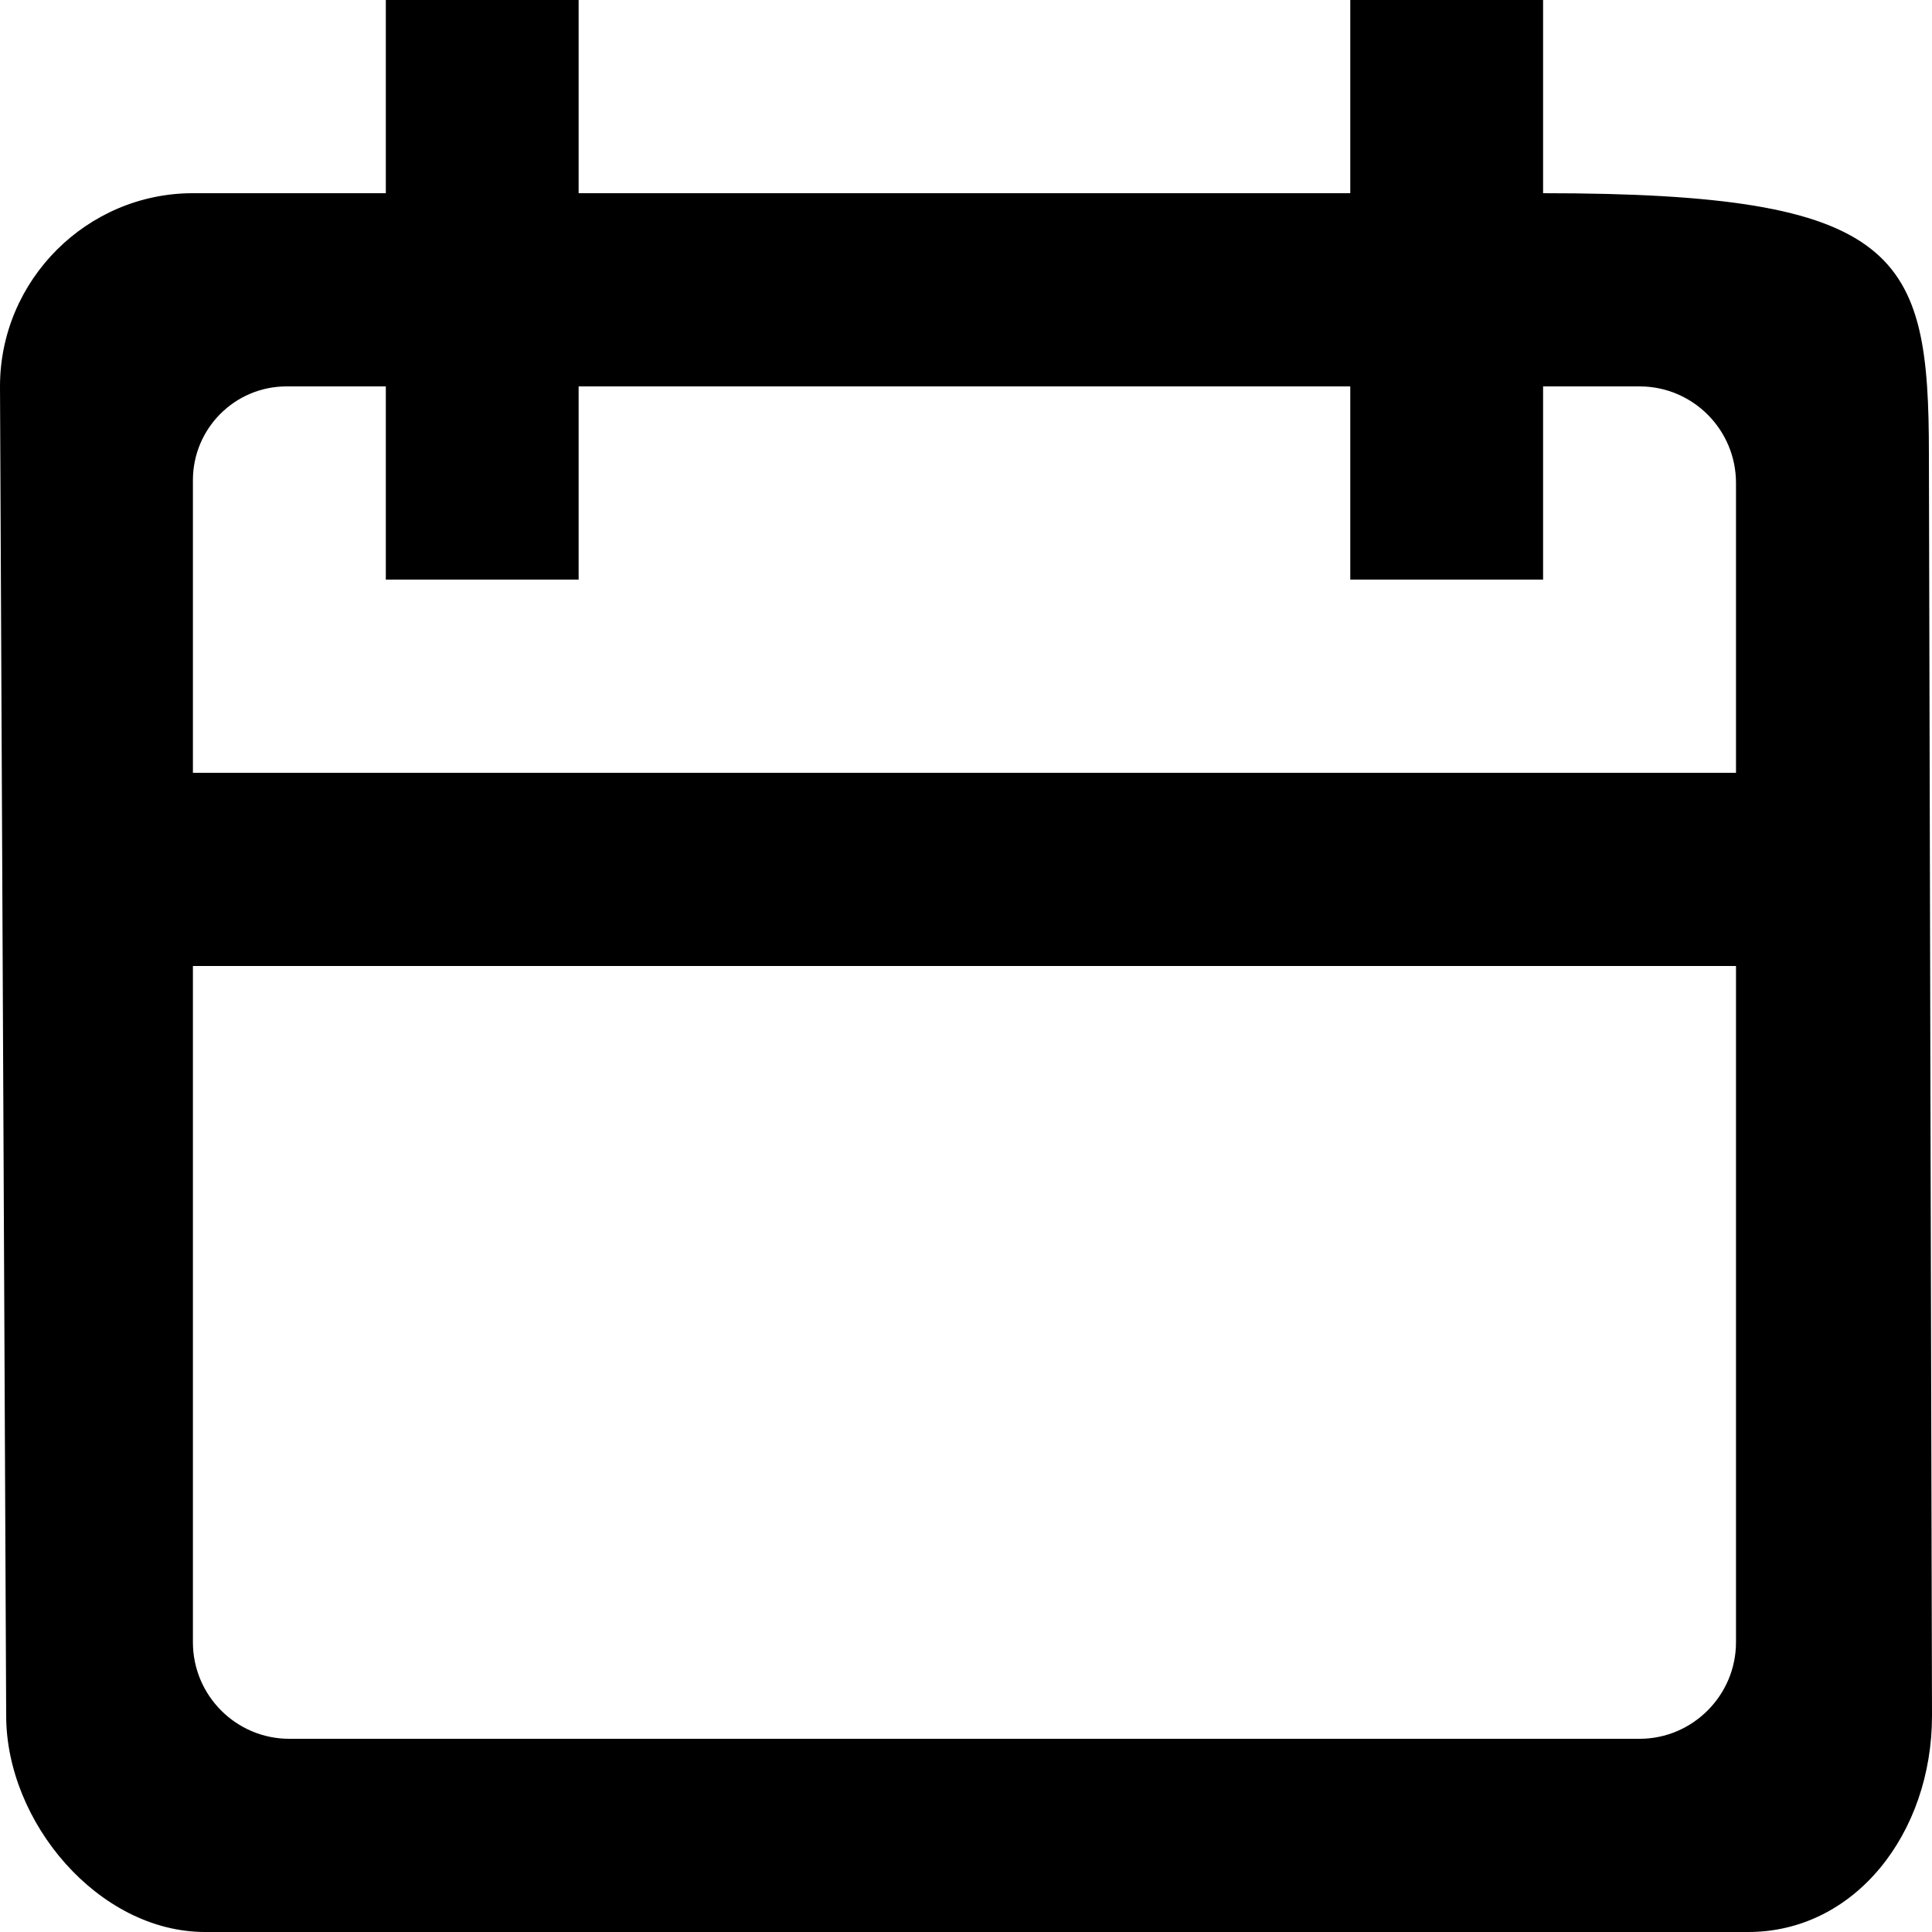
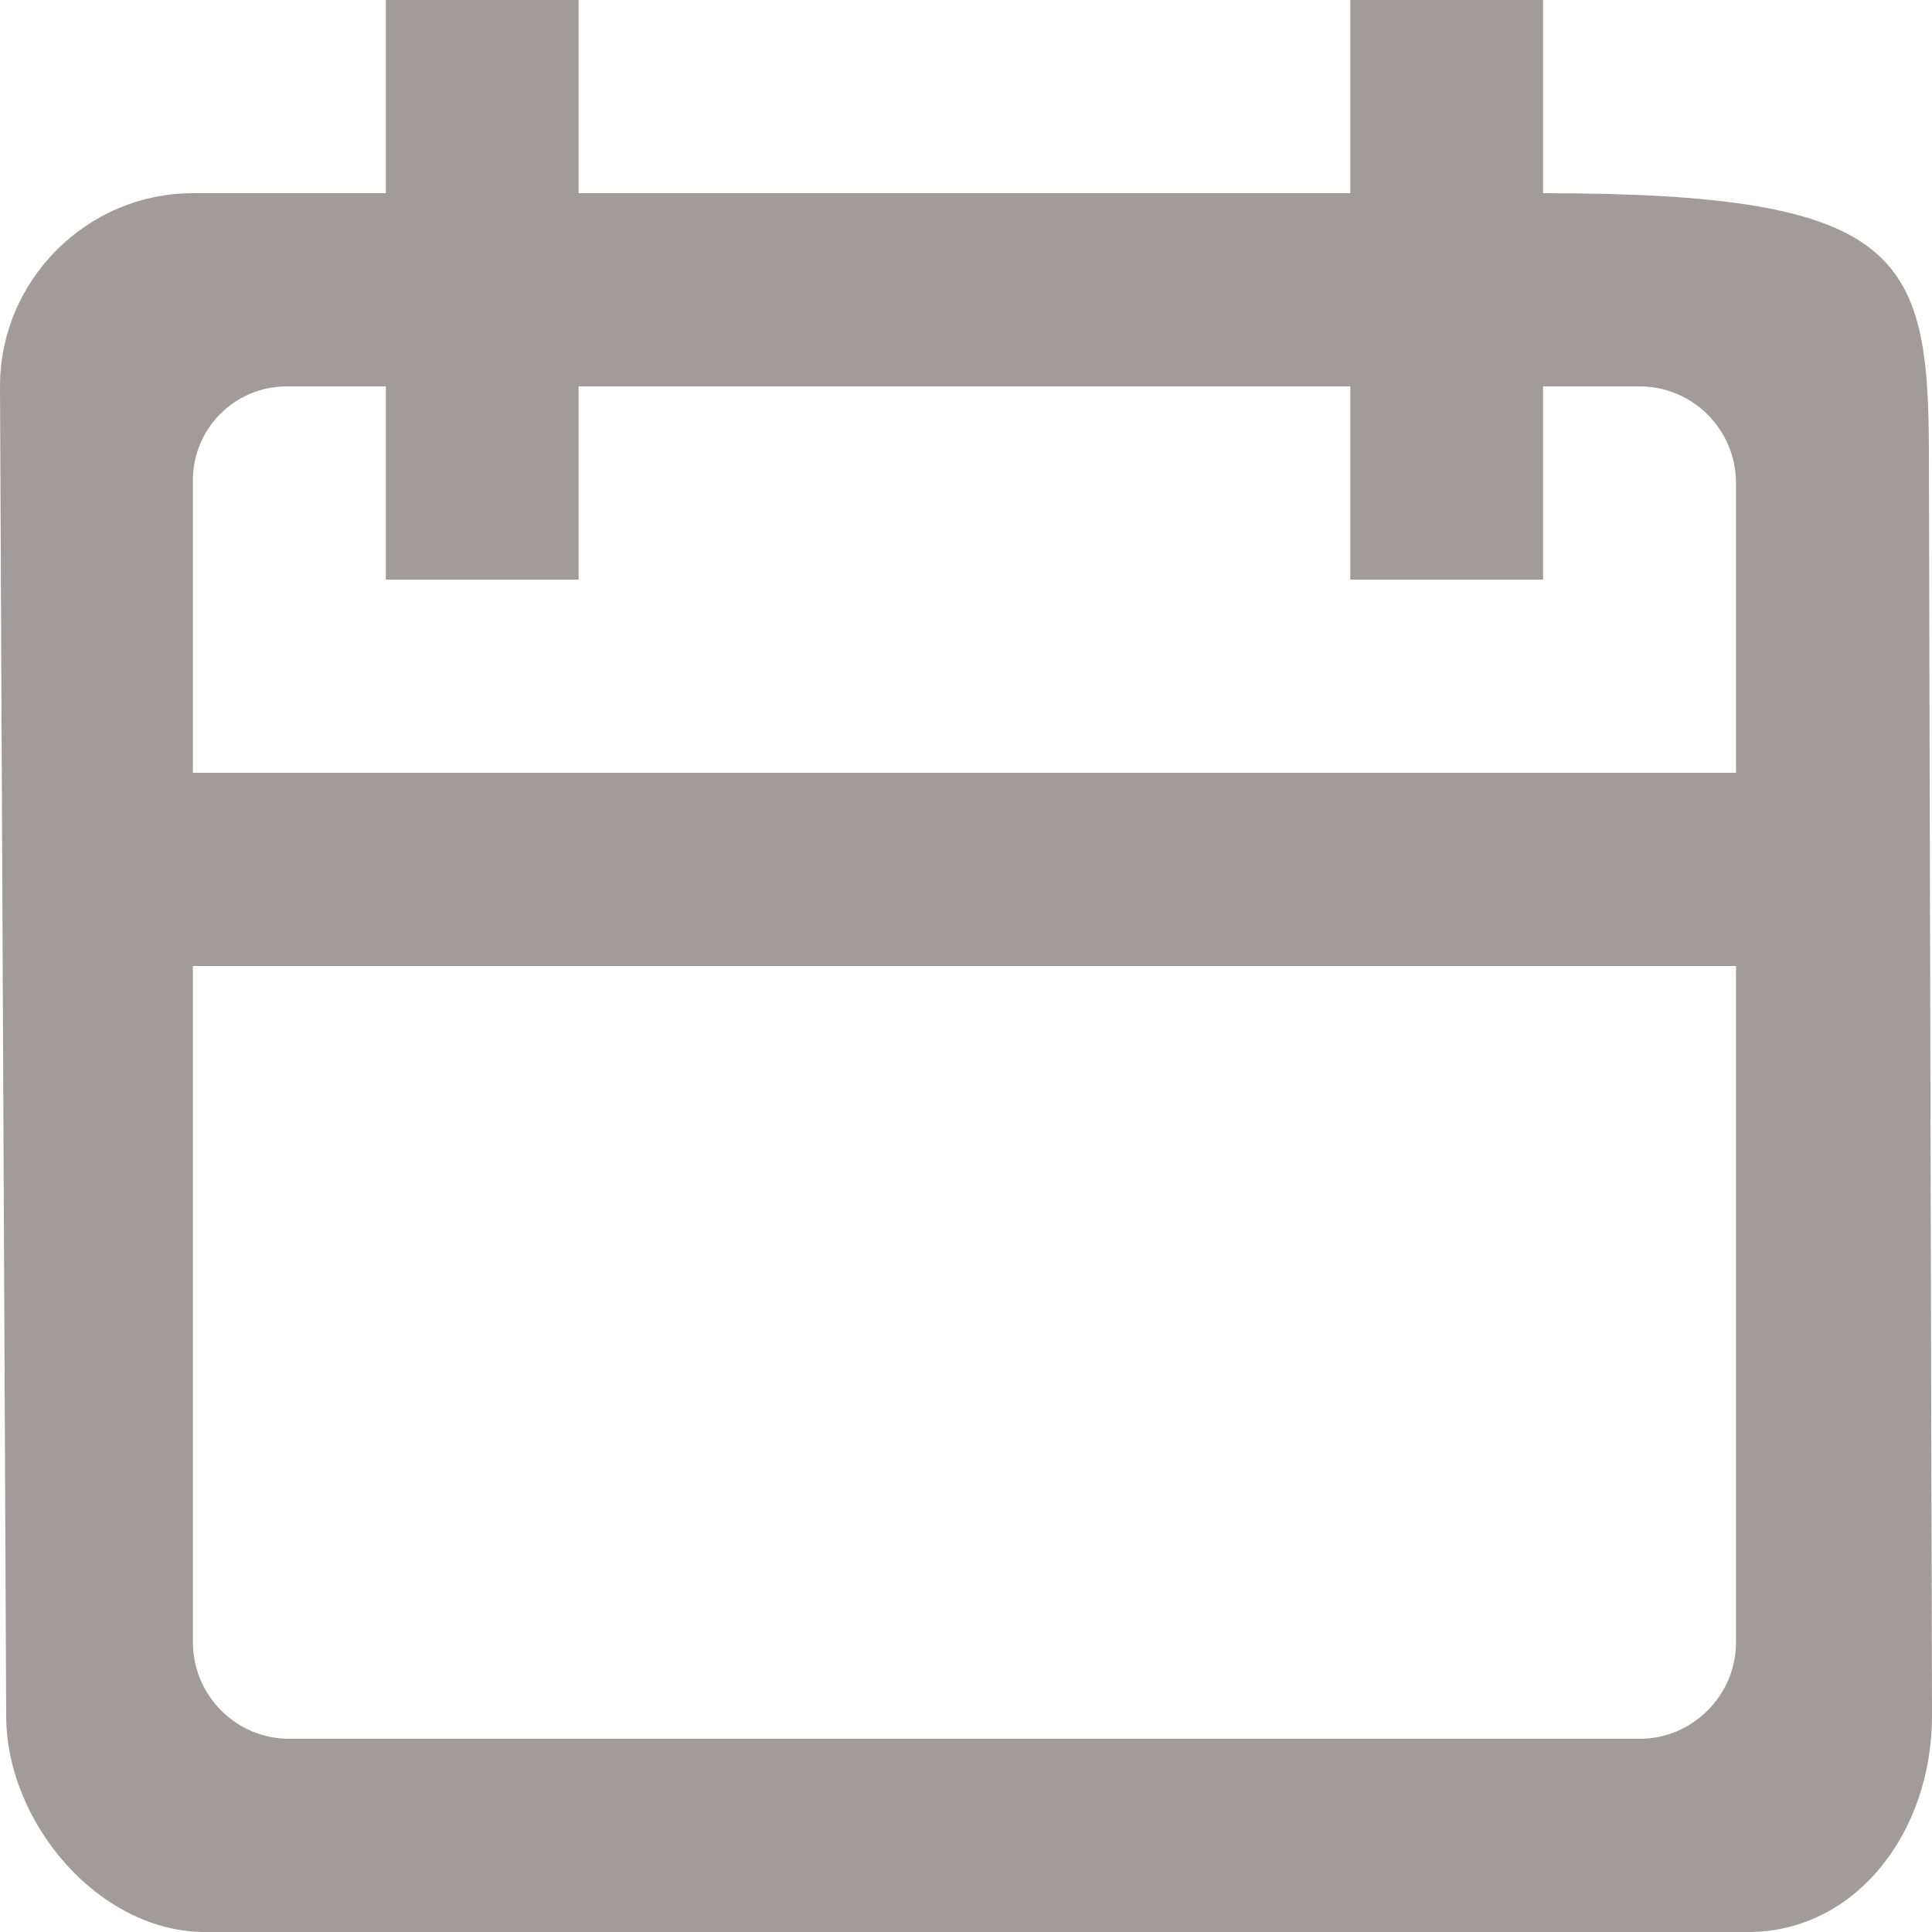
<svg xmlns="http://www.w3.org/2000/svg" width="800px" height="800px" viewBox="0 0 20 20" version="1.1">
  <defs>

</defs>
  <g id="Page-1" stroke="none" stroke-width="1" fill="none" fill-rule="evenodd">
-     <g id="Dribbble-Light-Preview" transform="translate(-60, -2319)" fill="#000000">
+     <g id="Dribbble-Light-Preview" transform="translate(-60, -2319)" fill="#a19b9b">
      <g id="icons" transform="translate(56, 160)">
        <path d="M21.971,2167 L5.997,2167 L5.997,2163.971 C5.997,2163.435 6.431,2163 6.966,2163 L7.994,2163 L7.994,2165 L9.99,2165 L9.99,2163 L17.978,2163 L17.978,2165 L19.974,2165 L19.974,2163 L20.973,2163 C21.524,2163 21.971,2163.448 21.971,2164 L21.971,2167 Z M21.971,2176 C21.971,2176.55 21.522,2177 20.973,2177 L6.995,2177 C6.444,2177 5.997,2176.552 5.997,2176 L5.997,2169 L21.971,2169 L21.971,2176 Z M4.064,2176.761 C4.064,2177.865 5.021,2179 6.124,2179 L22.098,2179 C23.201,2179 24,2177.979 24,2176.761 C24,2176.372 23.968,2164.36 23.968,2163.708 C23.968,2161.626 23.688,2161 19.974,2161 L19.974,2159 L17.978,2159 L17.978,2161 L9.99,2161 L9.99,2159 L7.994,2159 L7.994,2161 L5.997,2161 C4.899,2161 4,2161.9 4,2163 L4.064,2176.761 Z" id="calendar-[#1322]">

</path>
      </g>
    </g>
  </g>
</svg>
